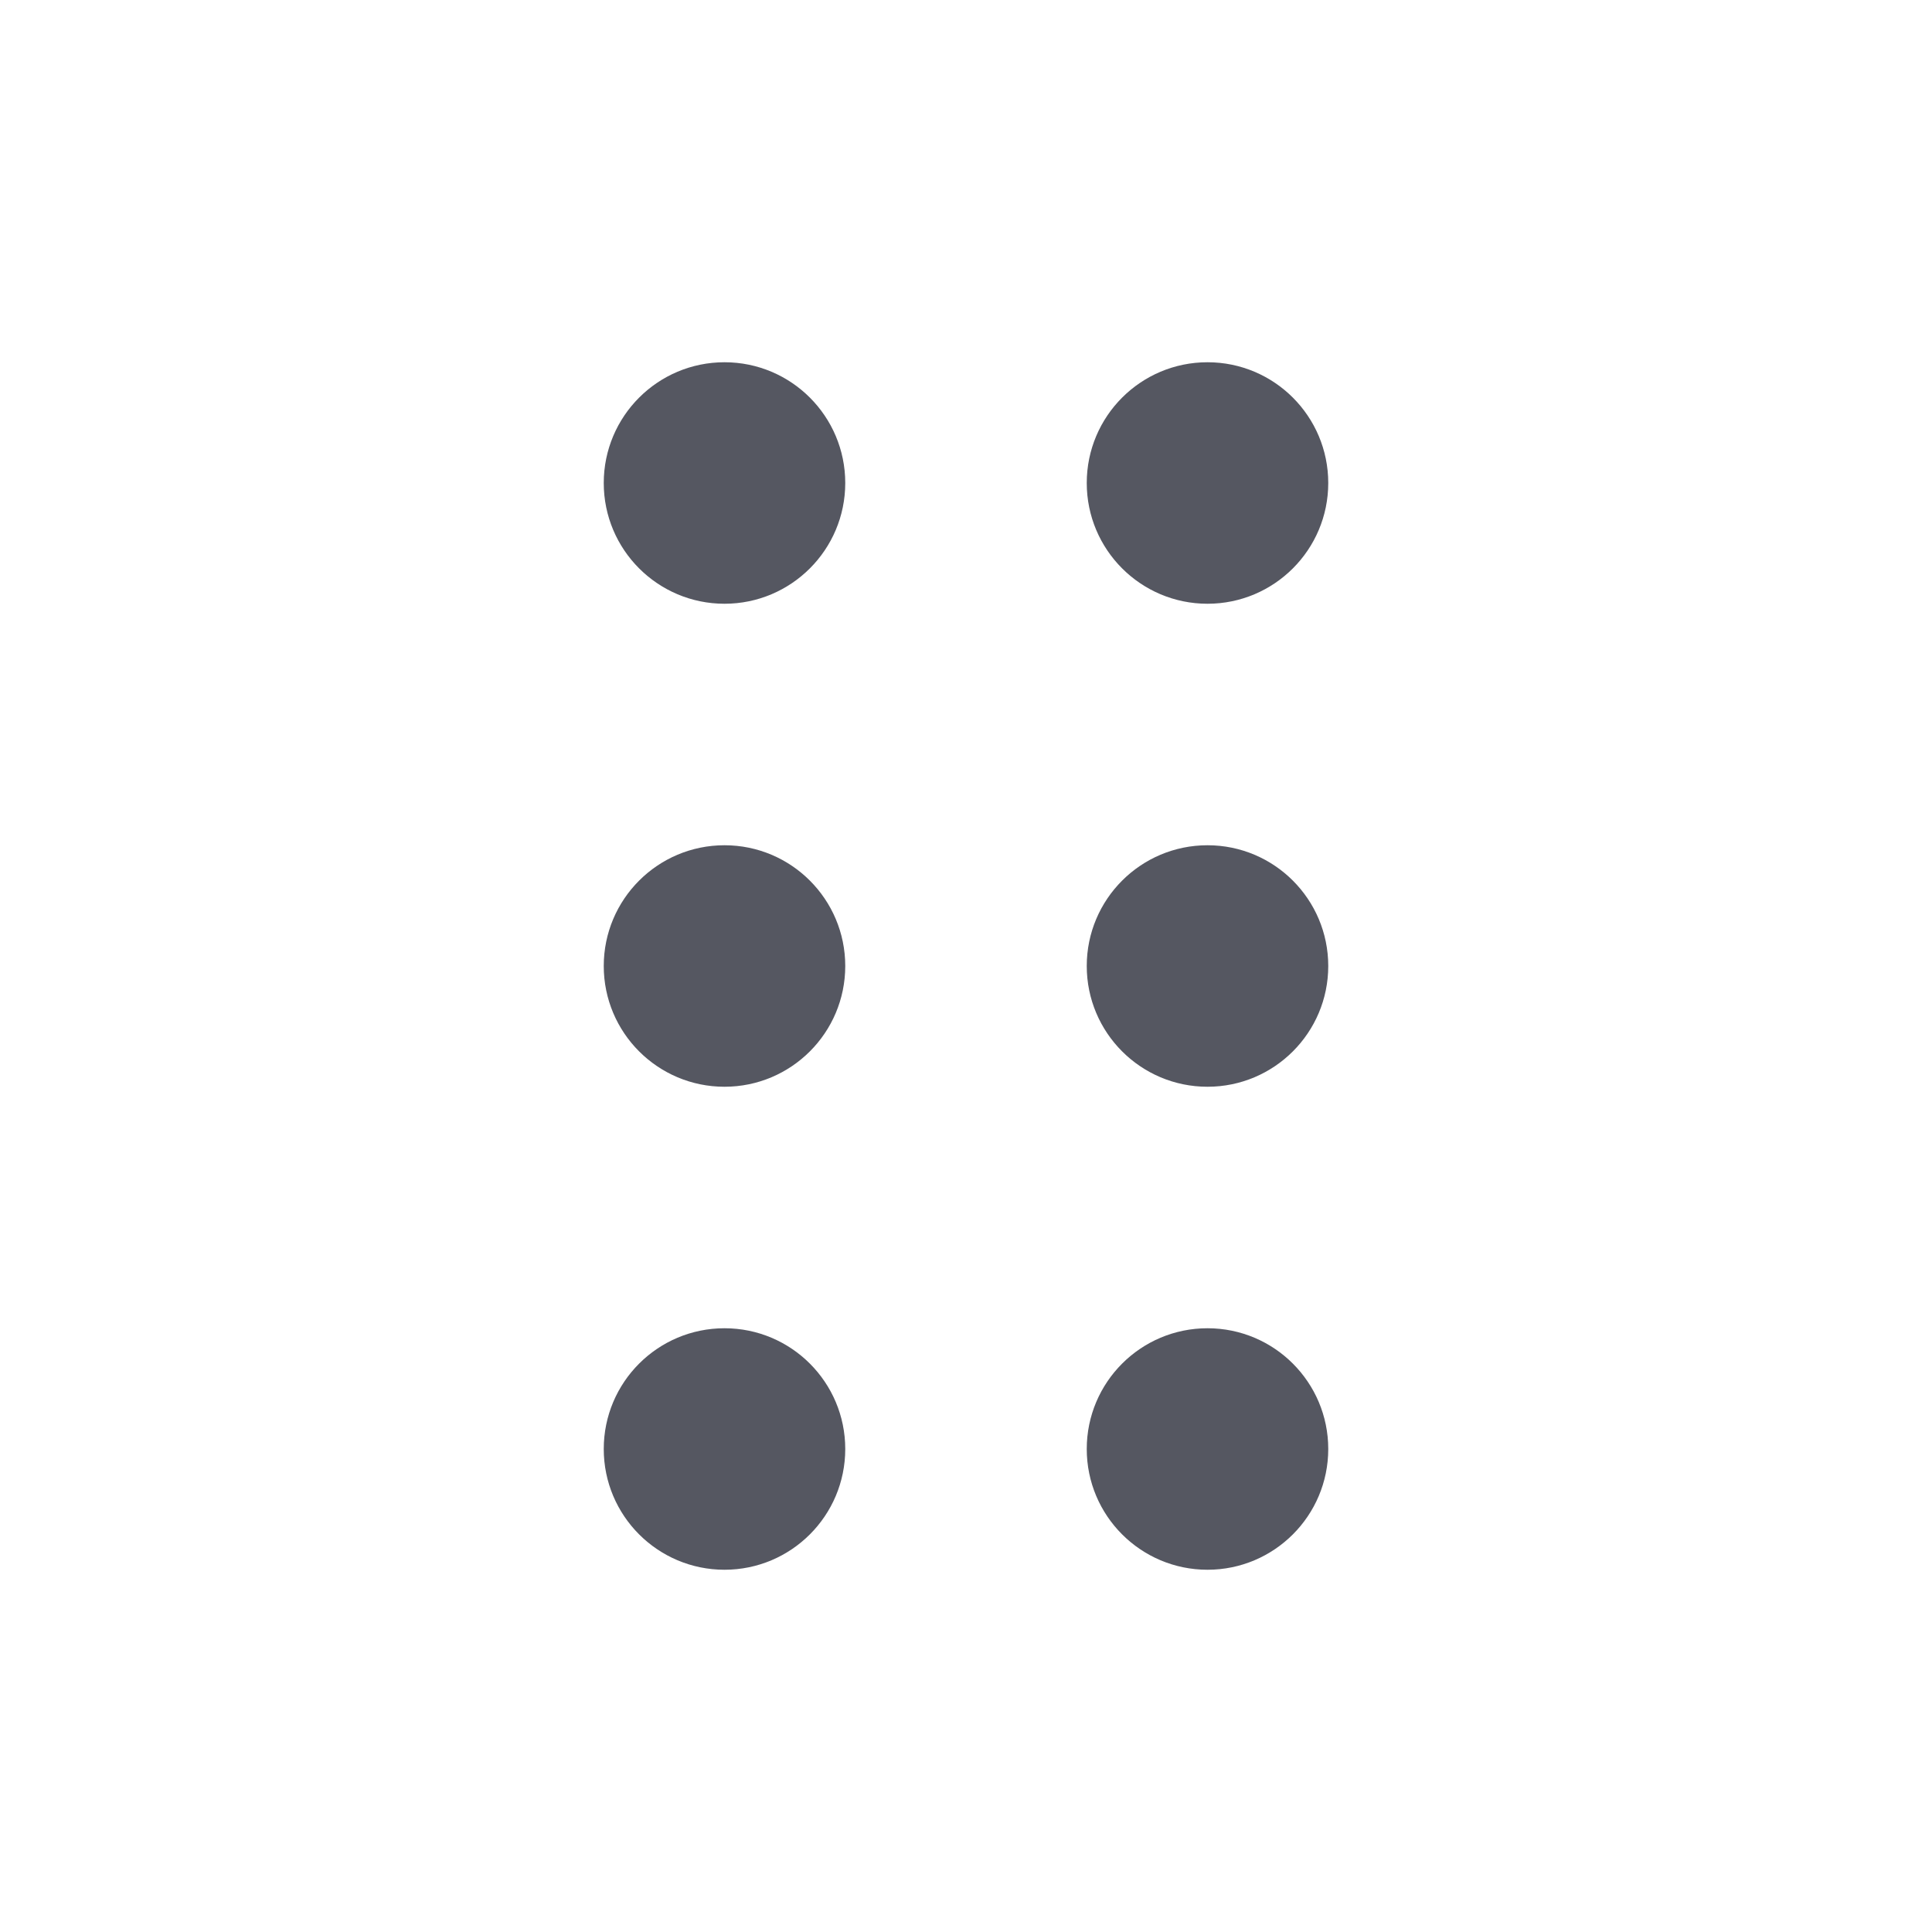
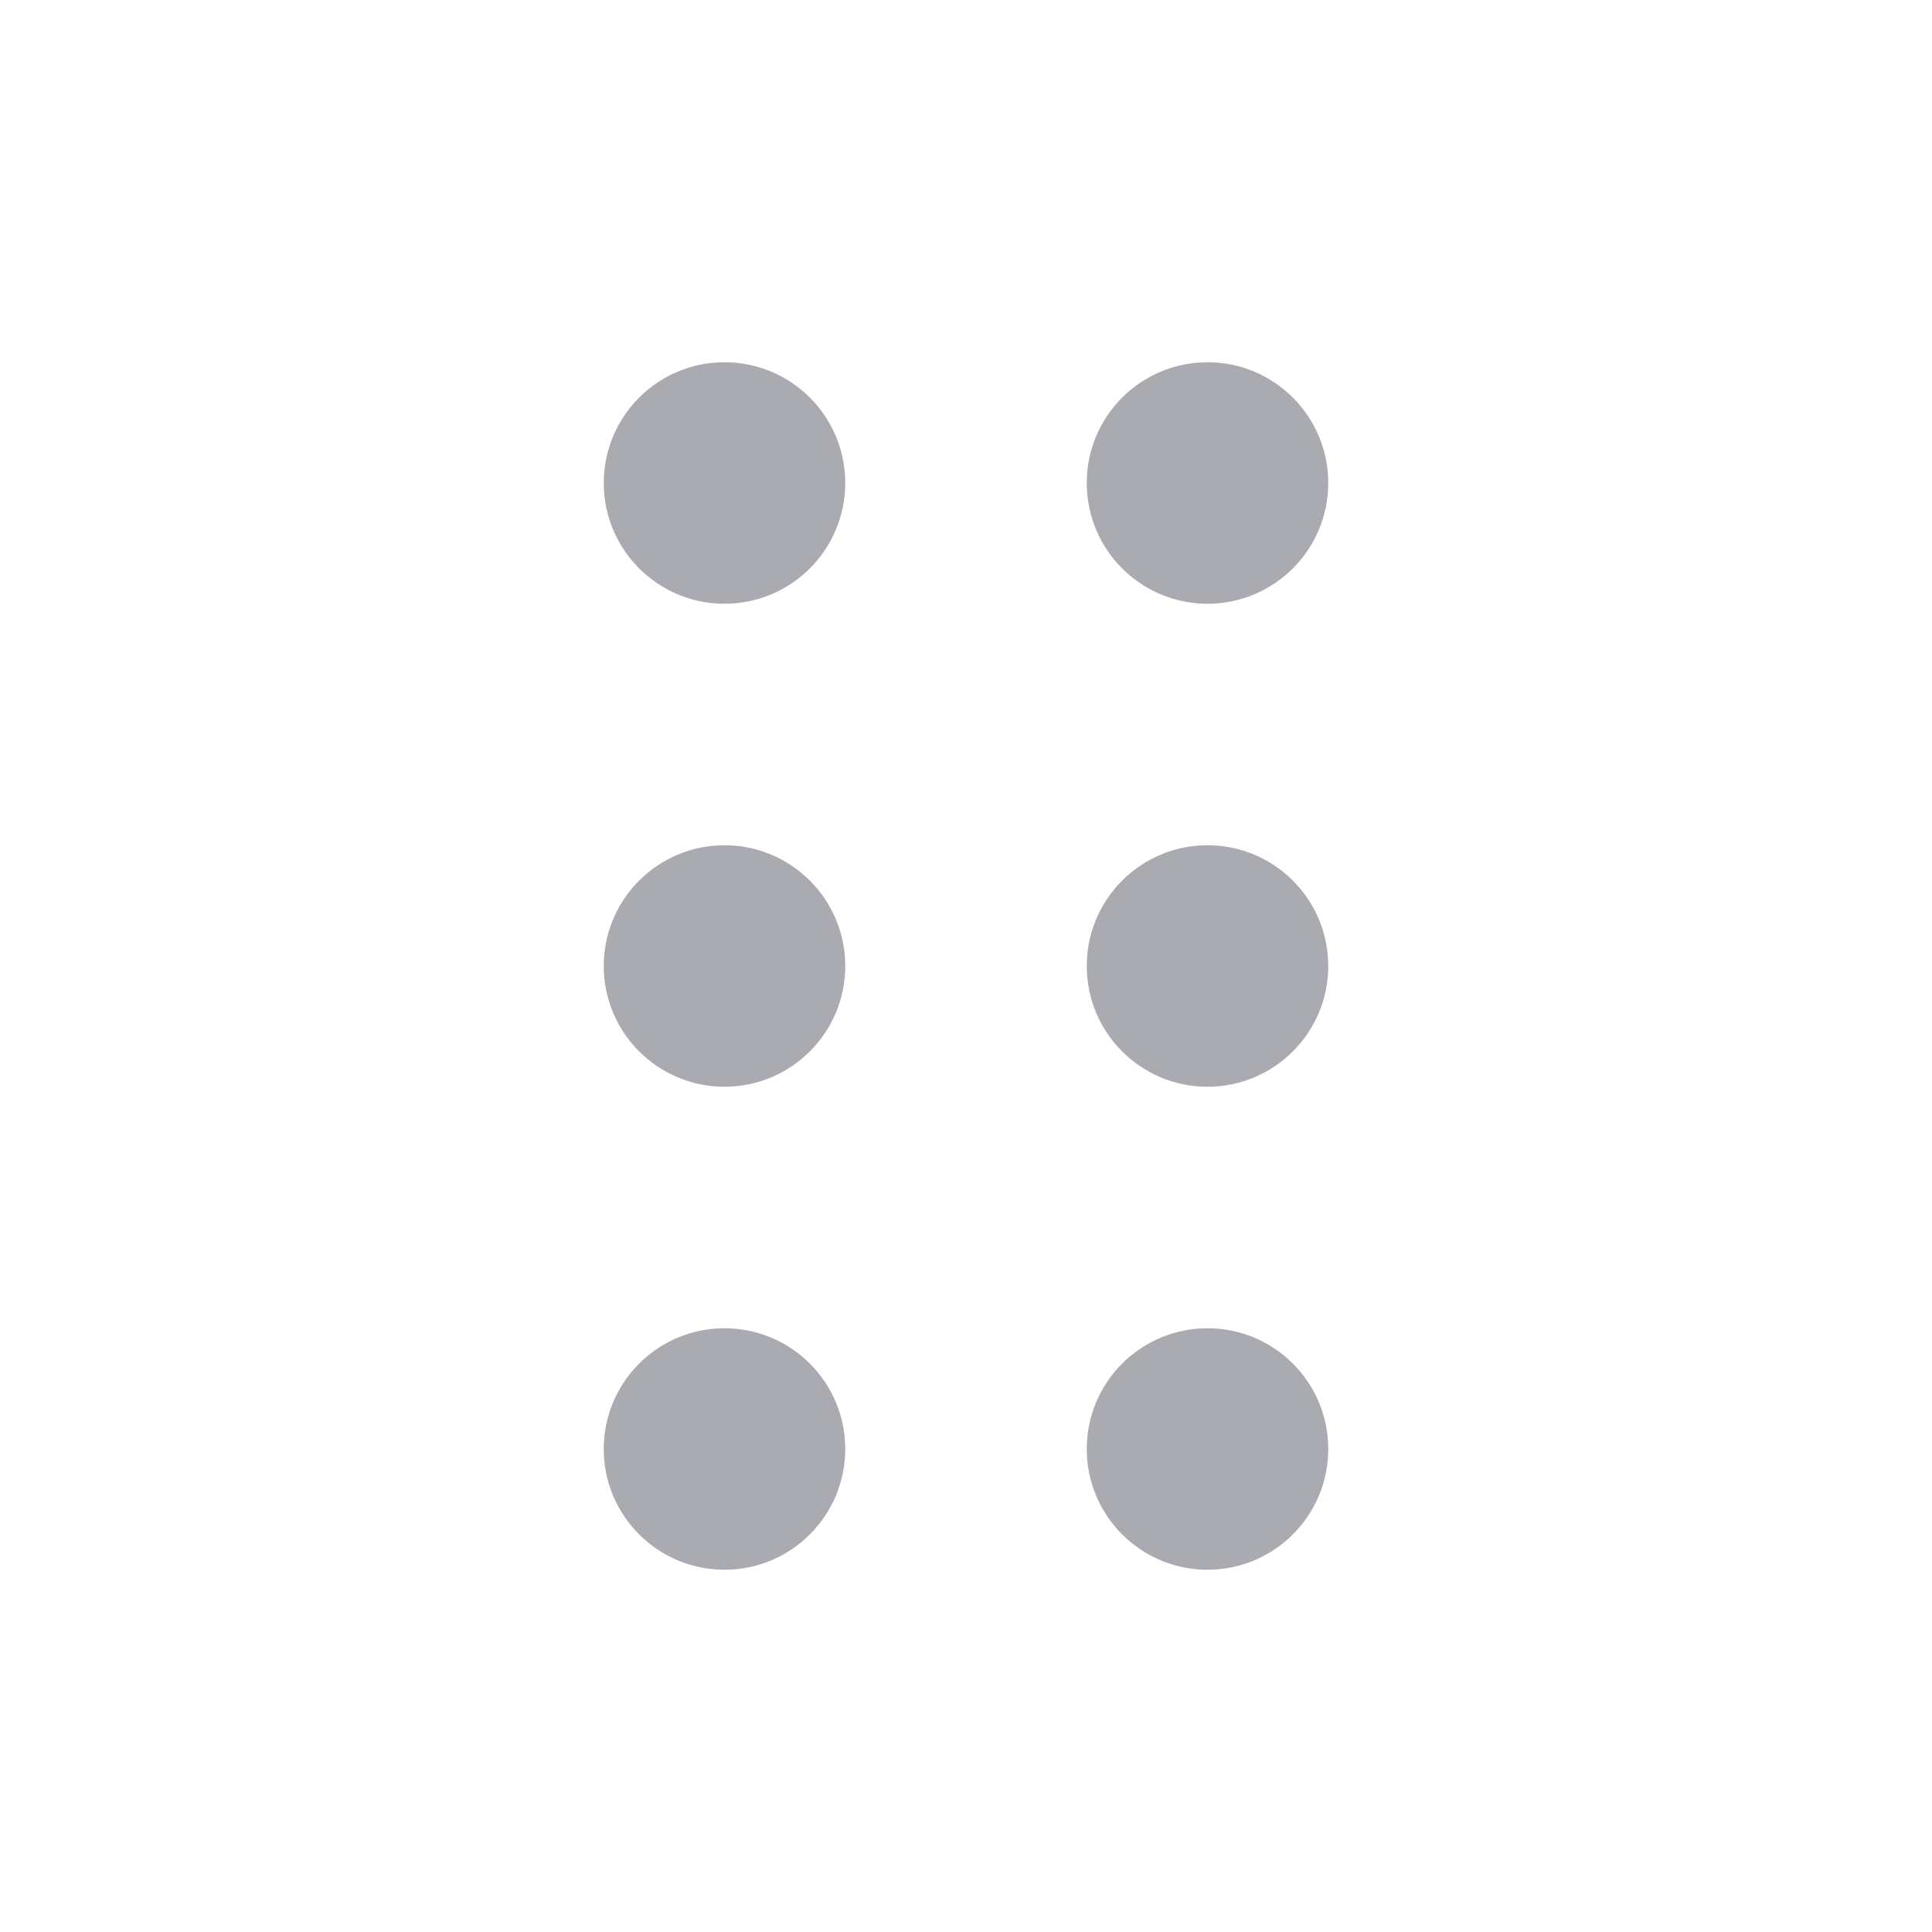
<svg xmlns="http://www.w3.org/2000/svg" height="16" width="16" version="1.1" id="svg6">
  <defs id="defs10" />
-   <circle style="fill:#555761;stroke-width:2.58;stroke-linecap:round;stroke-linejoin:round;-inkscape-stroke:none;stop-color:#000000" id="path376" cx="6" cy="4" r="1" />
-   <circle style="fill:#555761;stroke-width:2.58;stroke-linecap:round;stroke-linejoin:round;-inkscape-stroke:none;stop-color:#000000" id="path376-3" cx="6" cy="8" r="1" />
-   <circle style="fill:#555761;stroke-width:2.58;stroke-linecap:round;stroke-linejoin:round;-inkscape-stroke:none;stop-color:#000000" id="path376-3-6" cx="6" cy="12" r="1" />
-   <circle style="fill:#555761;stroke-width:2.58;stroke-linecap:round;stroke-linejoin:round;-inkscape-stroke:none;stop-color:#000000" id="path376-7" cx="10" cy="4" r="1" />
-   <circle style="fill:#555761;stroke-width:2.58;stroke-linecap:round;stroke-linejoin:round;-inkscape-stroke:none;stop-color:#000000" id="path376-3-5" cx="10" cy="8" r="1" />
-   <circle style="fill:#555761;stroke-width:2.58;stroke-linecap:round;stroke-linejoin:round;-inkscape-stroke:none;stop-color:#000000" id="path376-3-6-3" cx="10" cy="12" r="1" />
+   <path id="path376" style="fill:#555761;stroke-width:2.58;stroke-linecap:round;stroke-linejoin:round;-inkscape-stroke:none;stop-color:#000000;opacity:0.5" d="M 6 3 A 1 1 0 0 0 5 4 A 1 1 0 0 0 6 5 A 1 1 0 0 0 7 4 A 1 1 0 0 0 6 3 z M 10 3 A 1 1 0 0 0 9 4 A 1 1 0 0 0 10 5 A 1 1 0 0 0 11 4 A 1 1 0 0 0 10 3 z M 6 7 A 1 1 0 0 0 5 8 A 1 1 0 0 0 6 9 A 1 1 0 0 0 7 8 A 1 1 0 0 0 6 7 z M 10 7 A 1 1 0 0 0 9 8 A 1 1 0 0 0 10 9 A 1 1 0 0 0 11 8 A 1 1 0 0 0 10 7 z M 6 11 A 1 1 0 0 0 5 12 A 1 1 0 0 0 6 13 A 1 1 0 0 0 7 12 A 1 1 0 0 0 6 11 z M 10 11 A 1 1 0 0 0 9 12 A 1 1 0 0 0 10 13 A 1 1 0 0 0 11 12 A 1 1 0 0 0 10 11 z " />
</svg>
